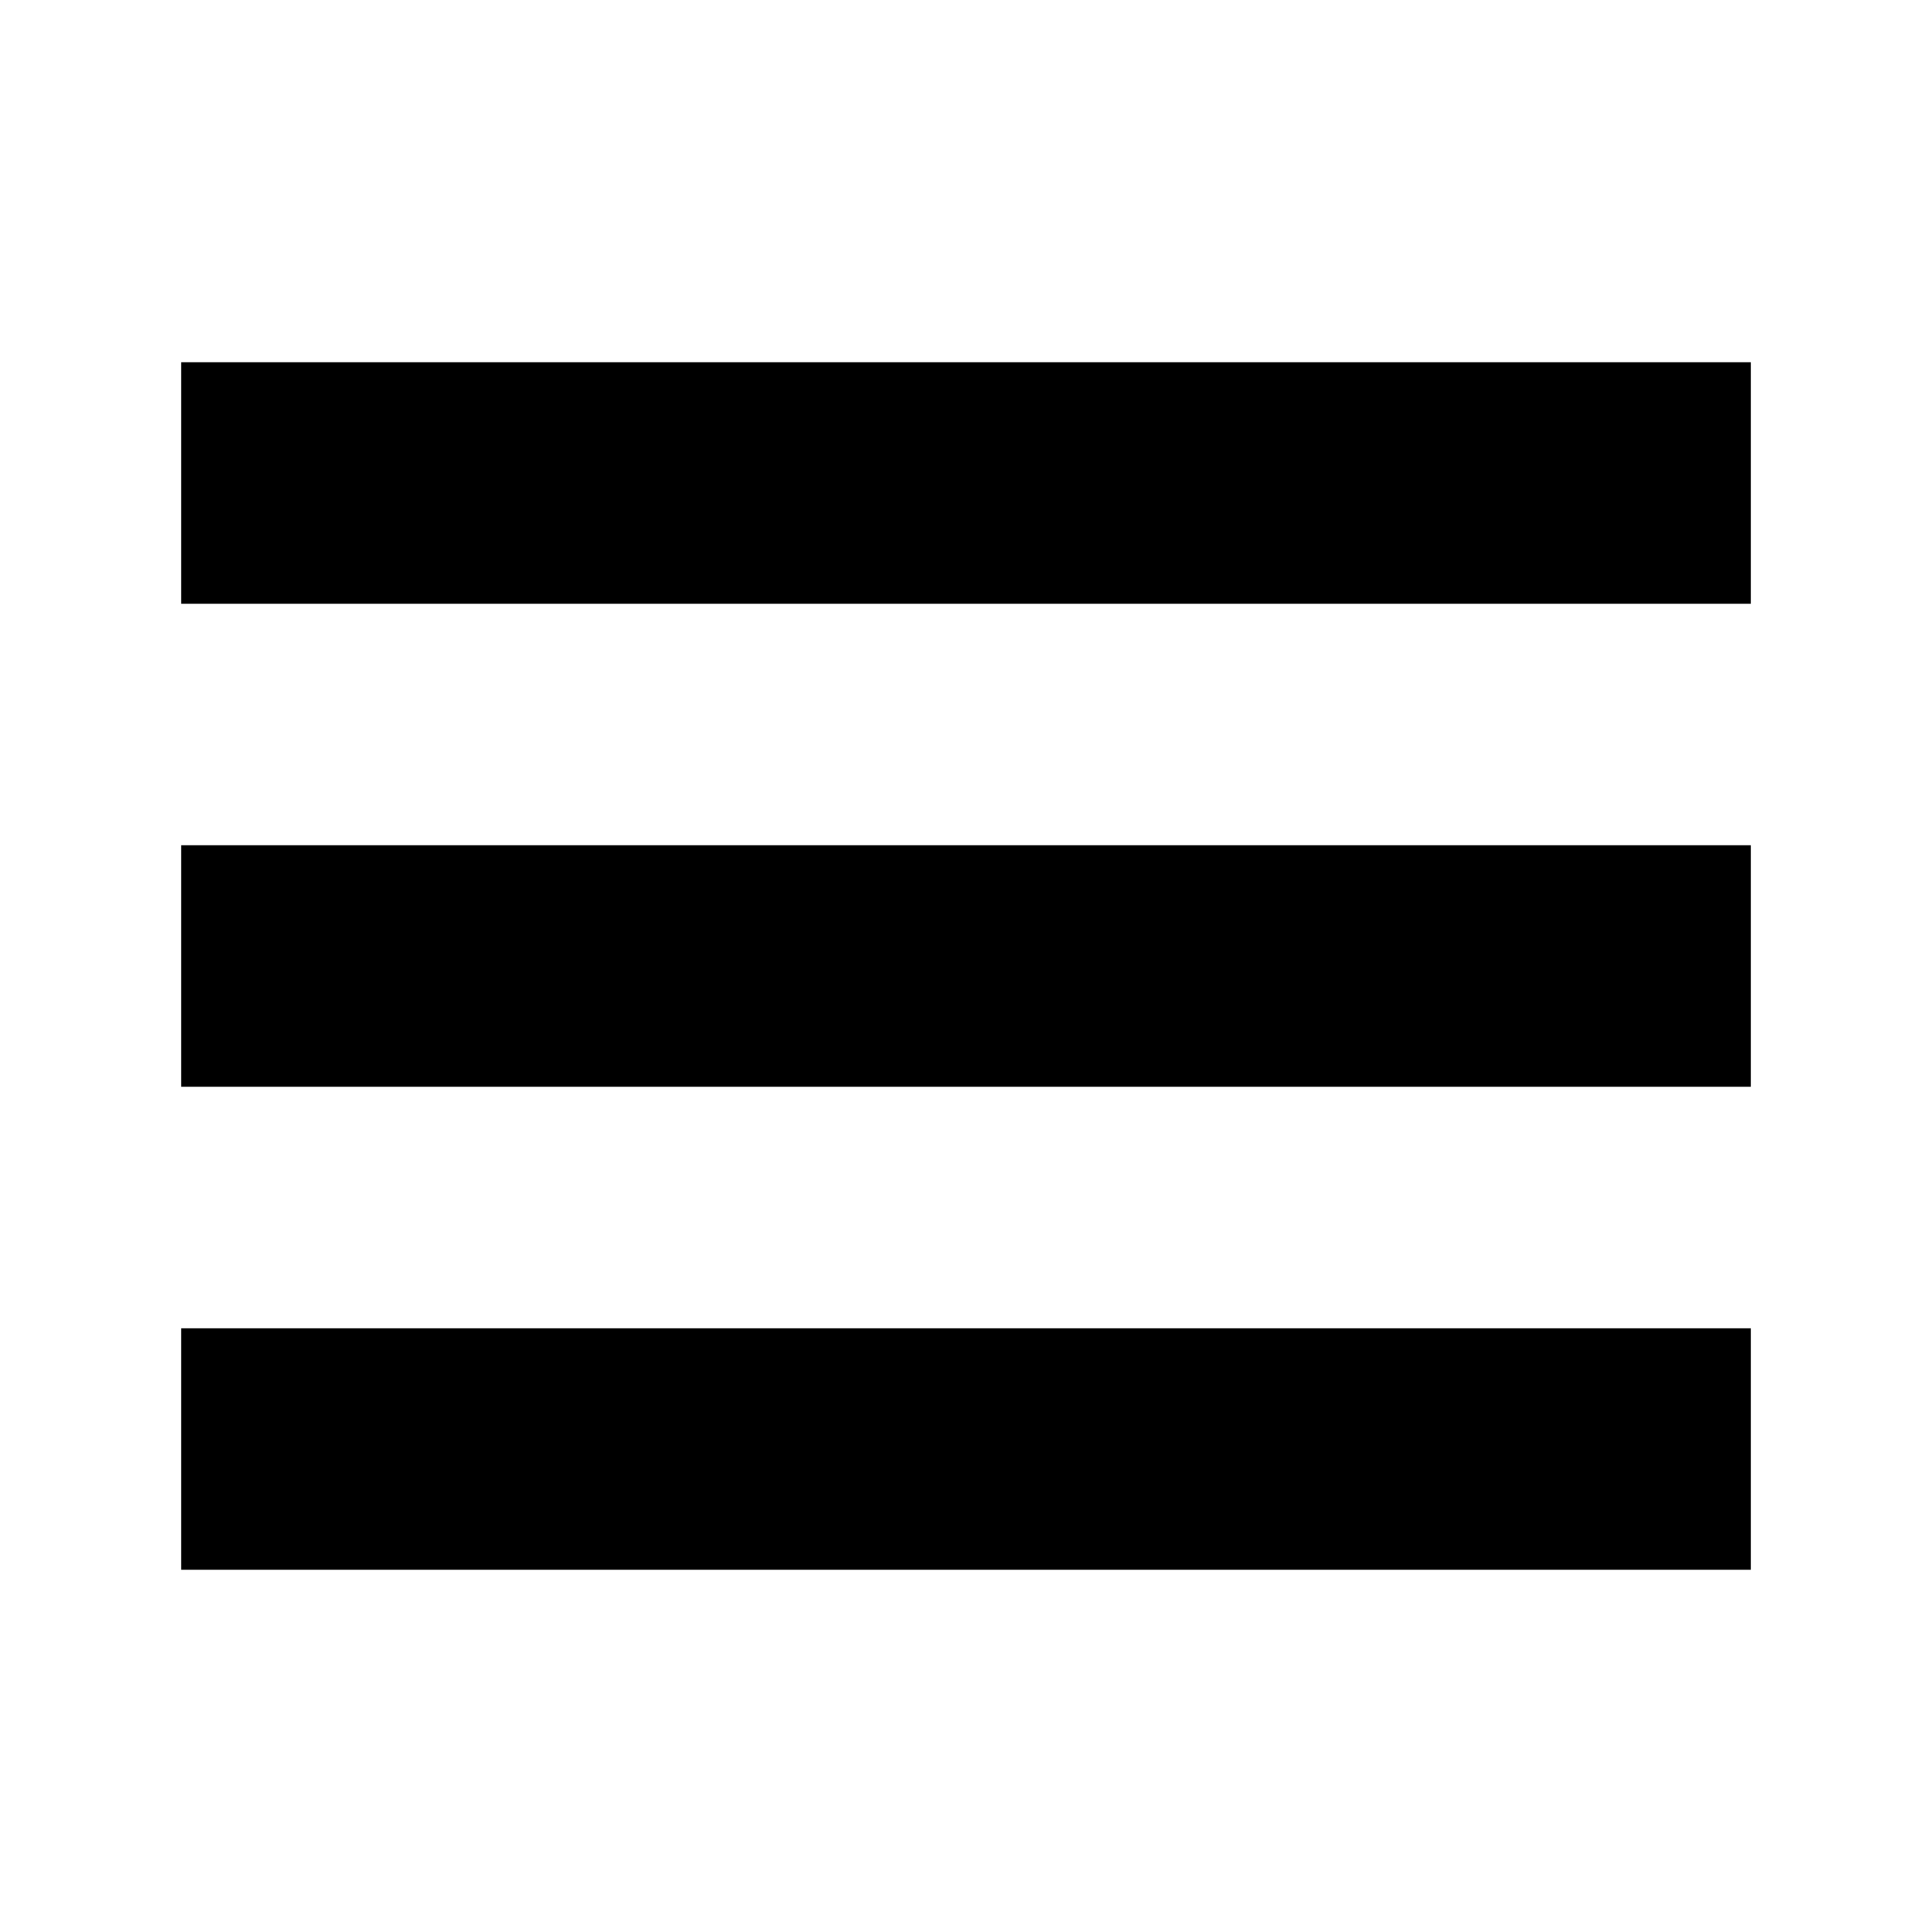
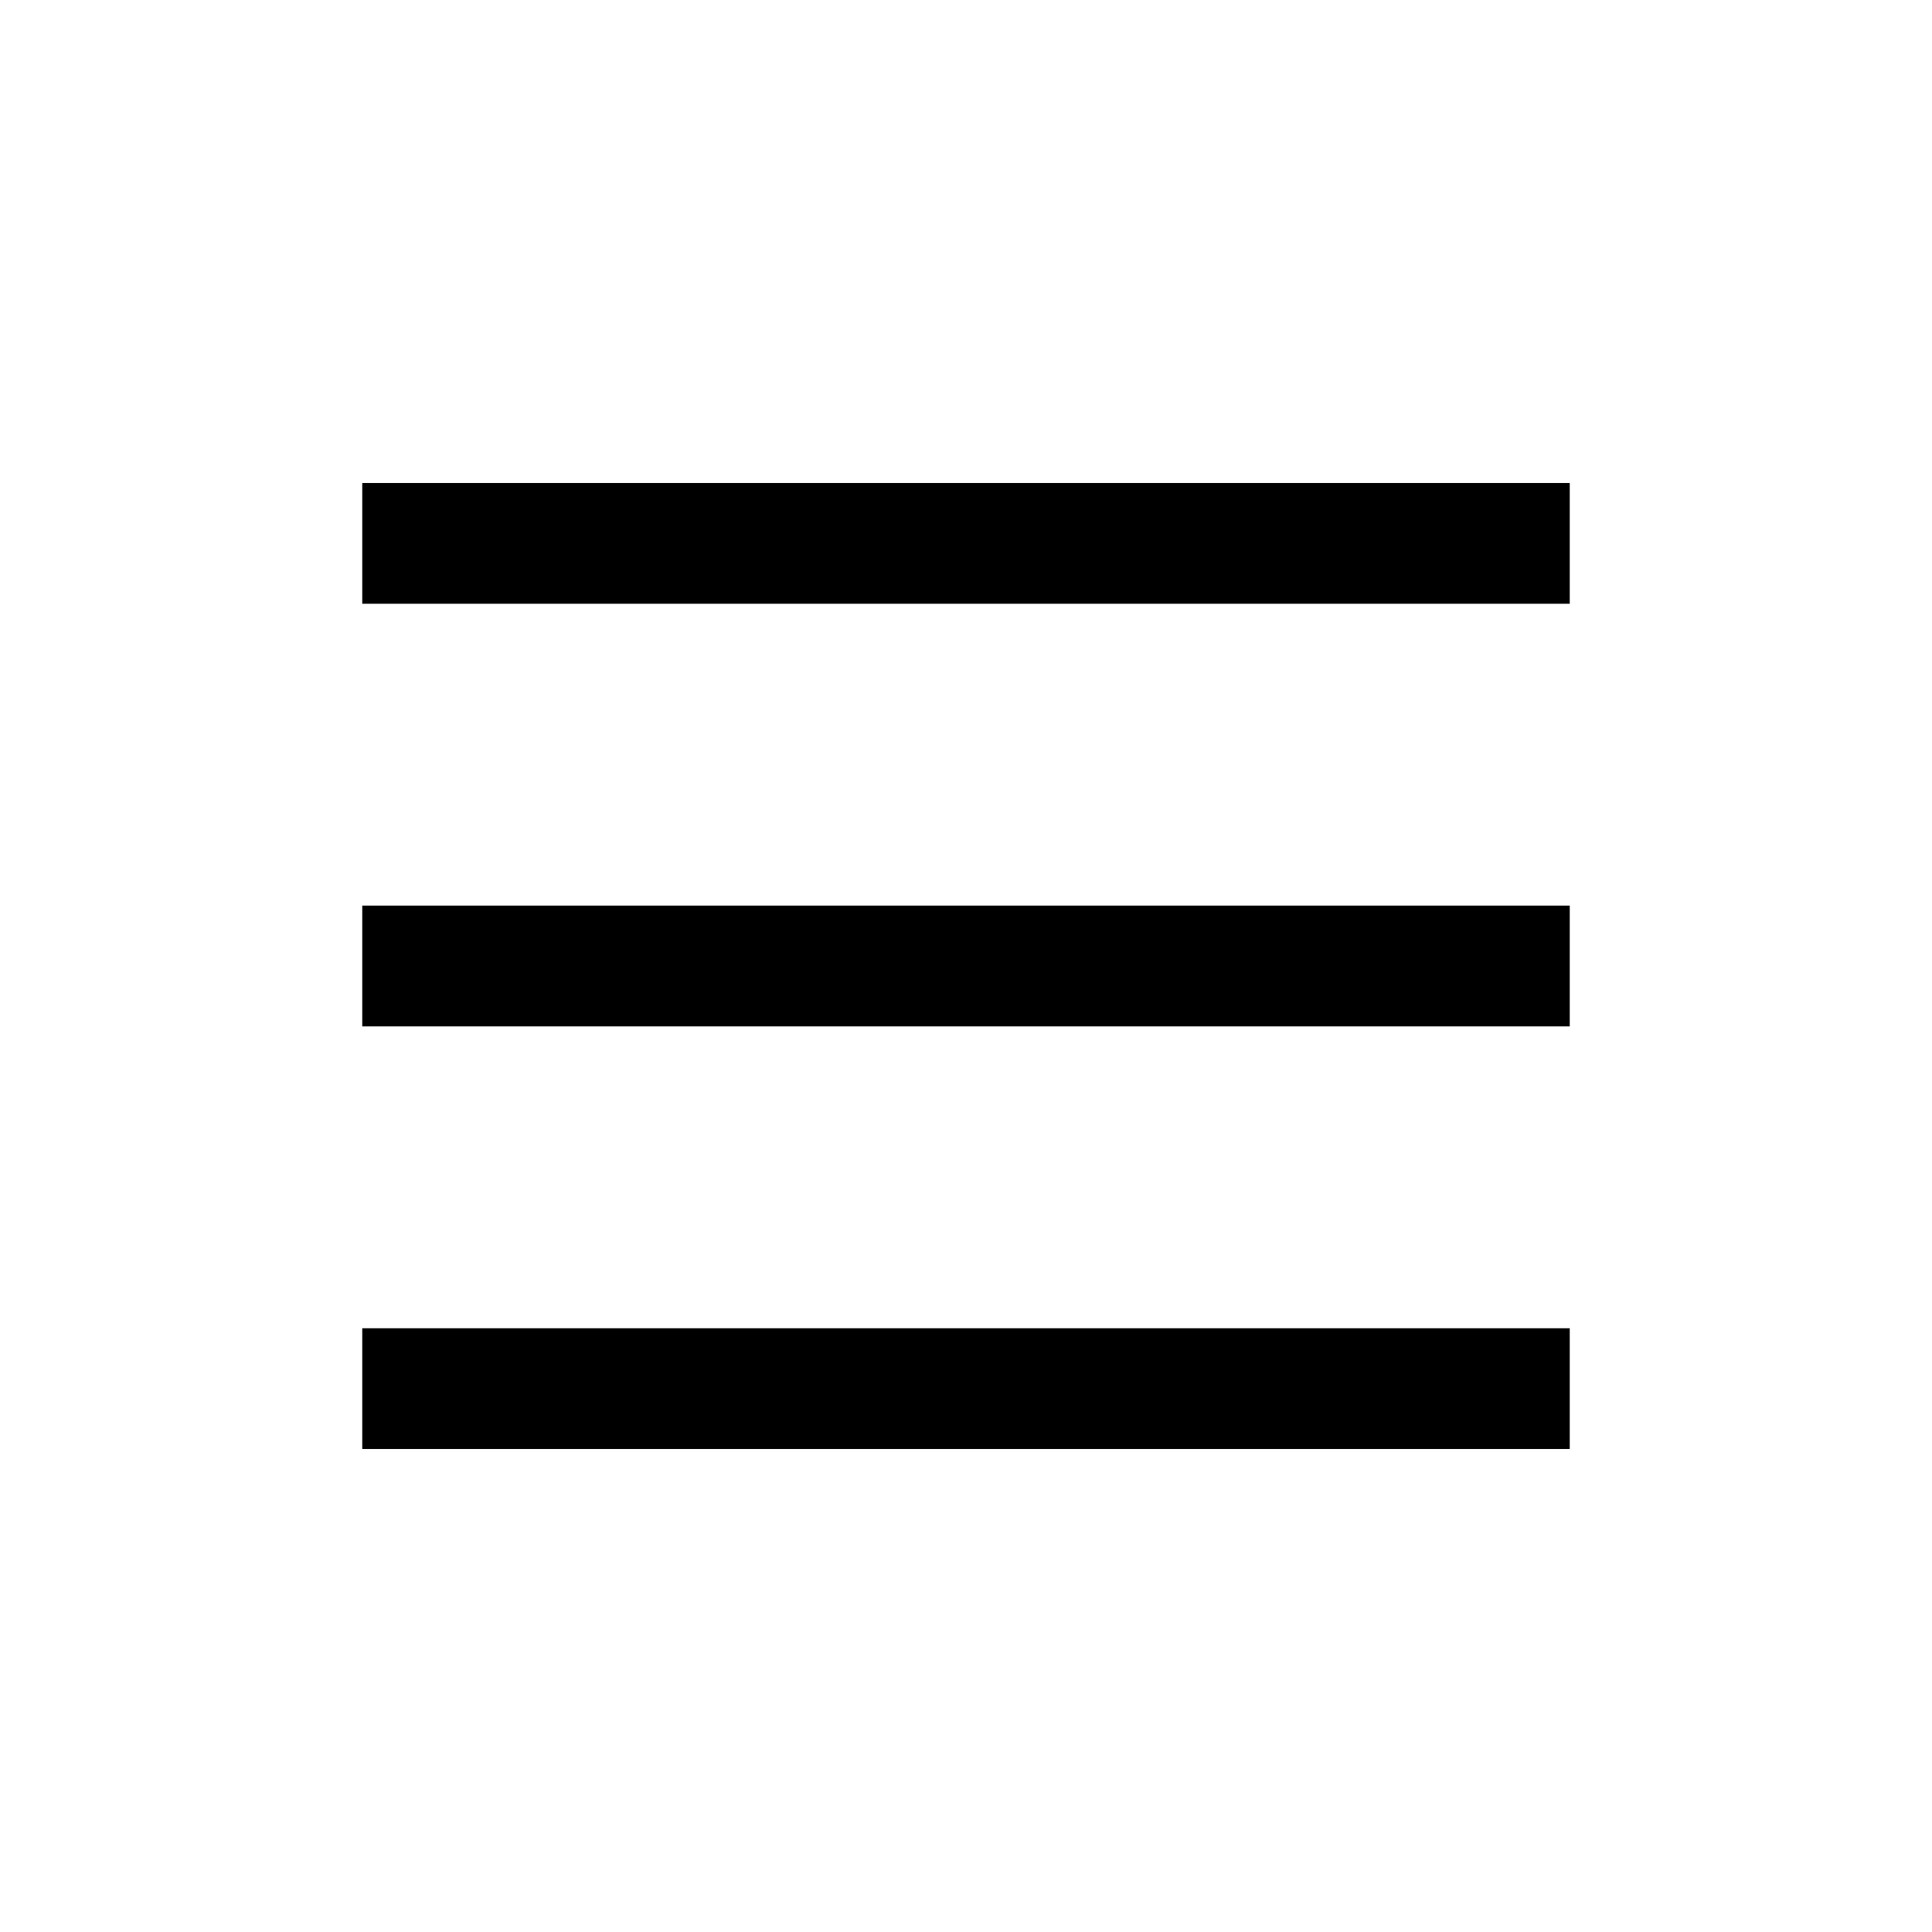
- <svg xmlns="http://www.w3.org/2000/svg" version="1.1" id="Layer_1" x="0px" y="0px" width="32px" height="32px" viewBox="0 0 32 32" enable-background="new 0 0 32 32" xml:space="preserve">
-   <g>
-     <g>
-       <rect x="3" y="6" width="26" height="4" />
-     </g>
-     <g>
-       <rect x="3" y="14" width="26" height="4" />
-     </g>
-     <g>
-       <rect x="3" y="22.001" width="26" height="3.999" />
-     </g>
-   </g>
+ <svg xmlns="http://www.w3.org/2000/svg" version="1.1" id="Layer_1" x="0px" y="0px" viewBox="0 0 32 32" enable-background="new 0 0 32 32" xml:space="preserve">
+   <rect x="6" y="22" width="20" height="2" />
+   <rect x="6" y="15" width="20" height="2" />
+   <rect x="6" y="8" width="20" height="2" />
</svg>
